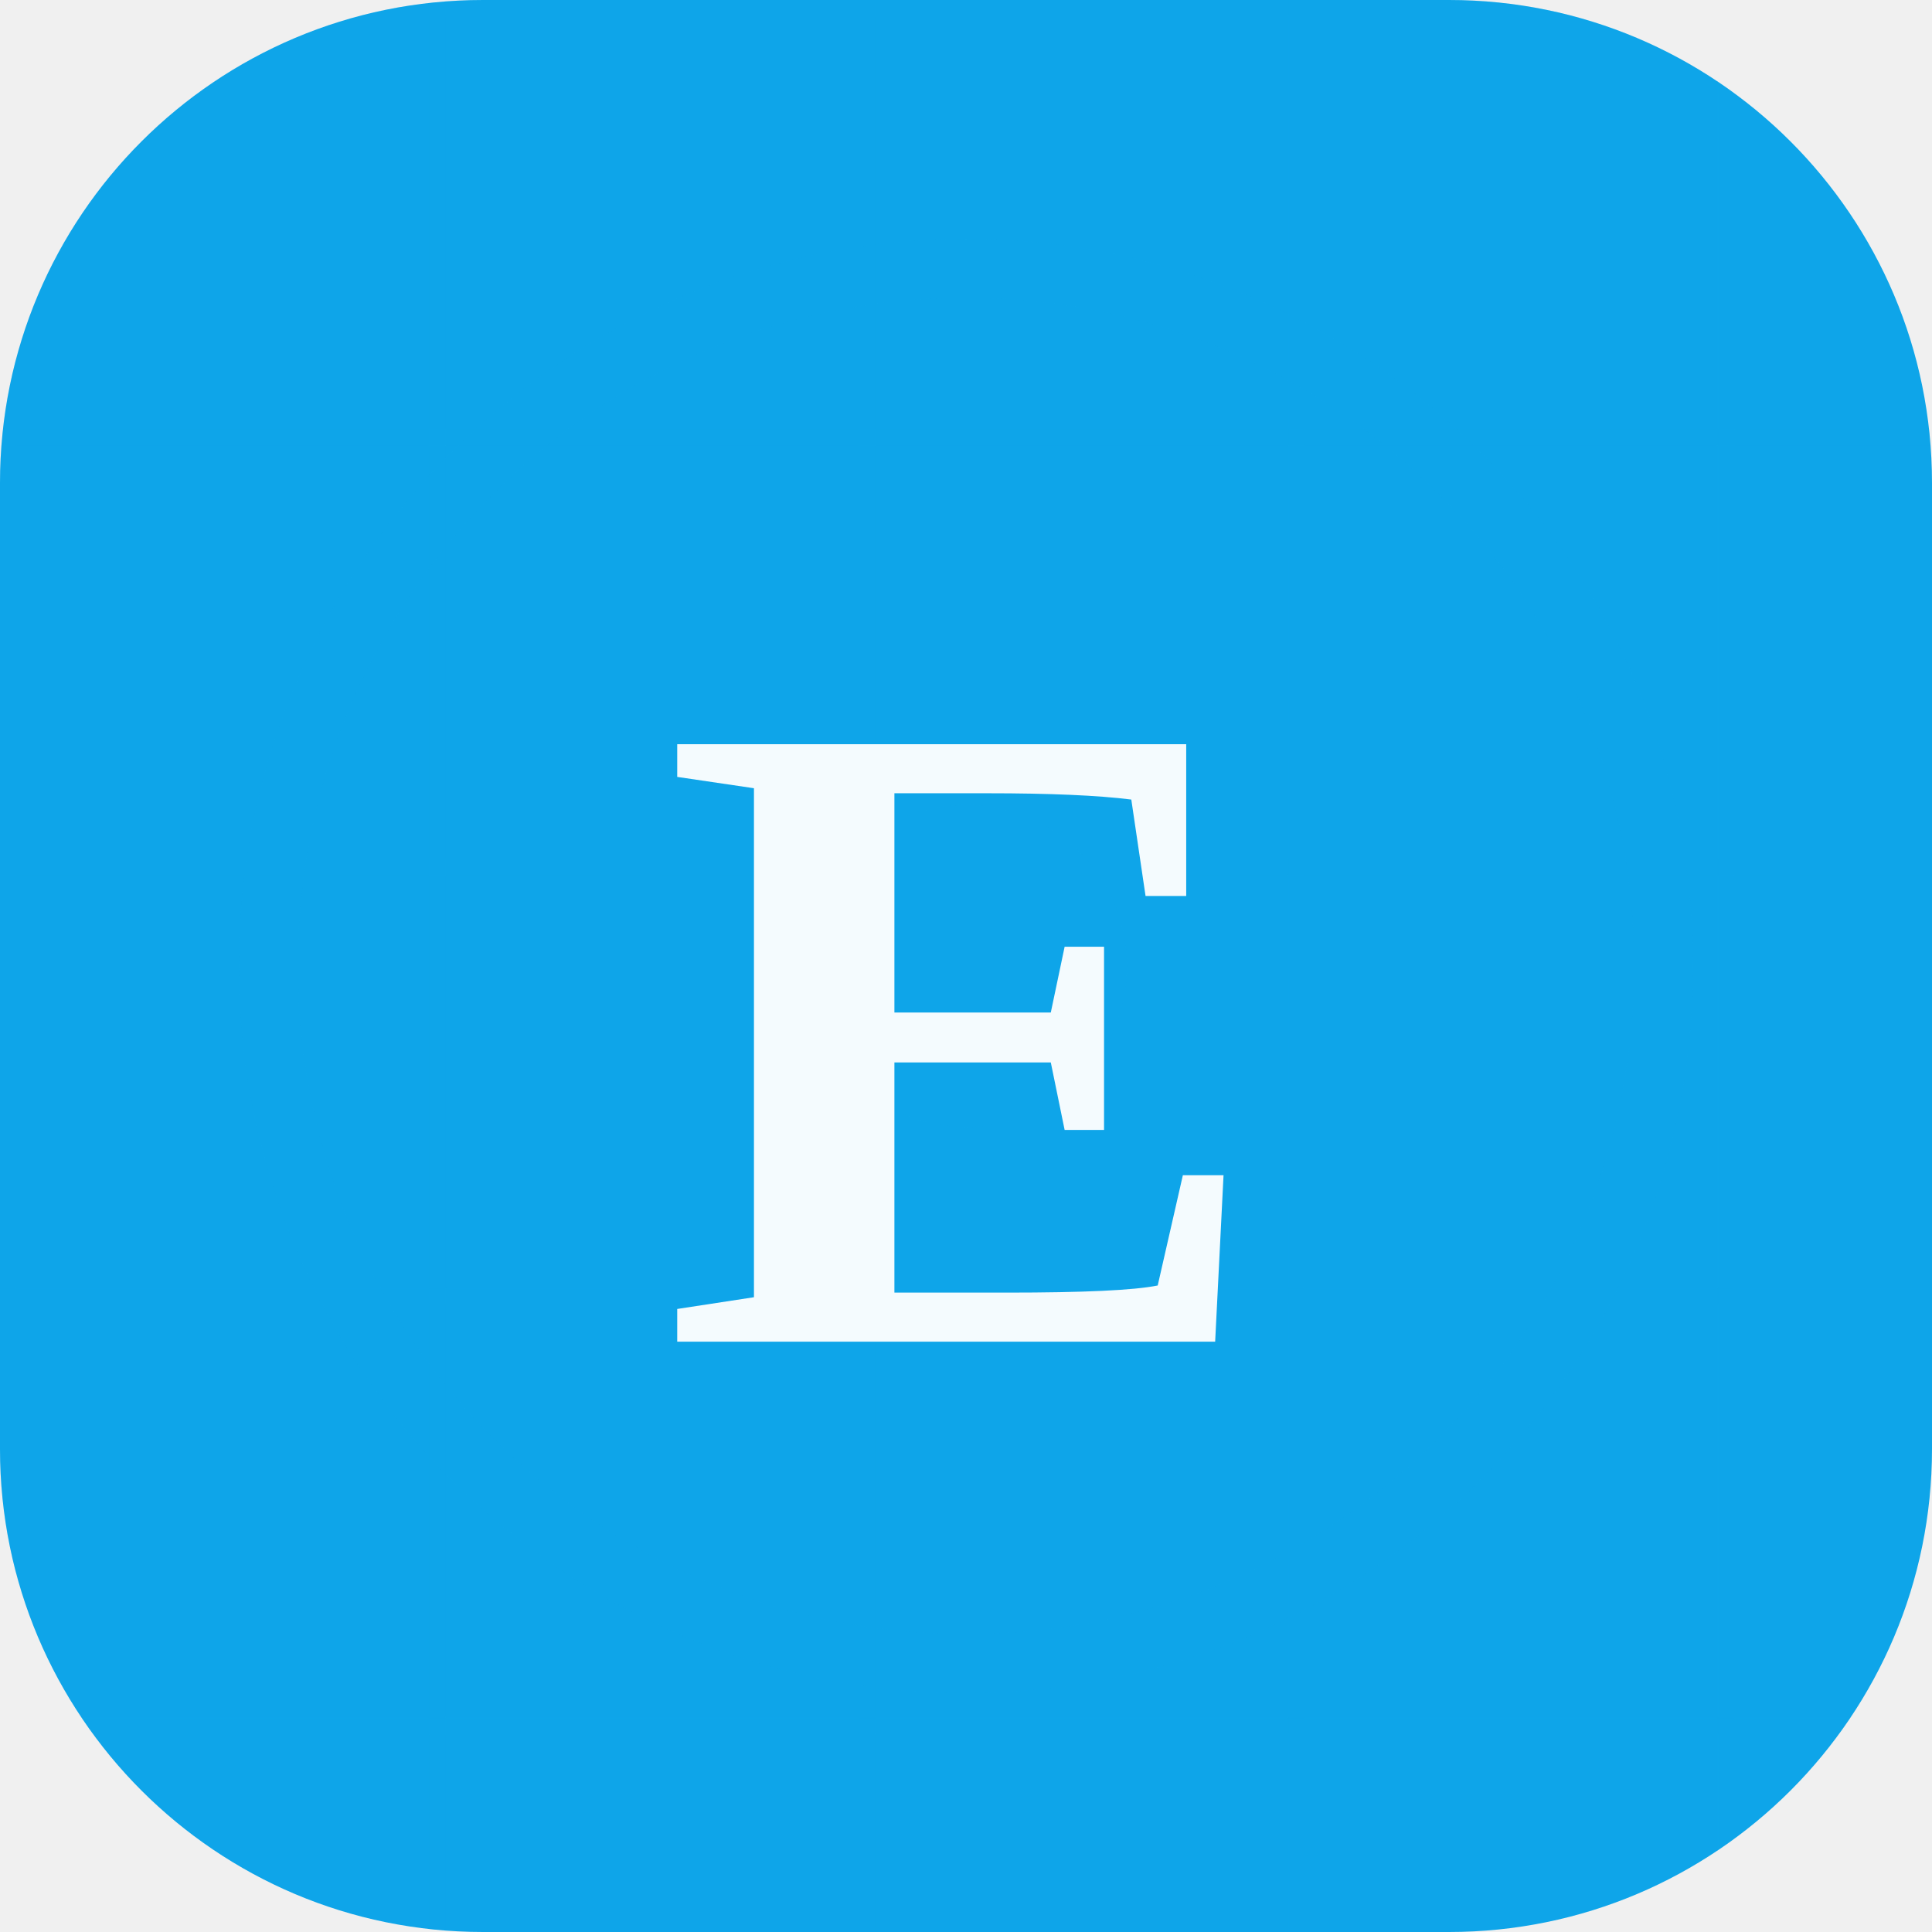
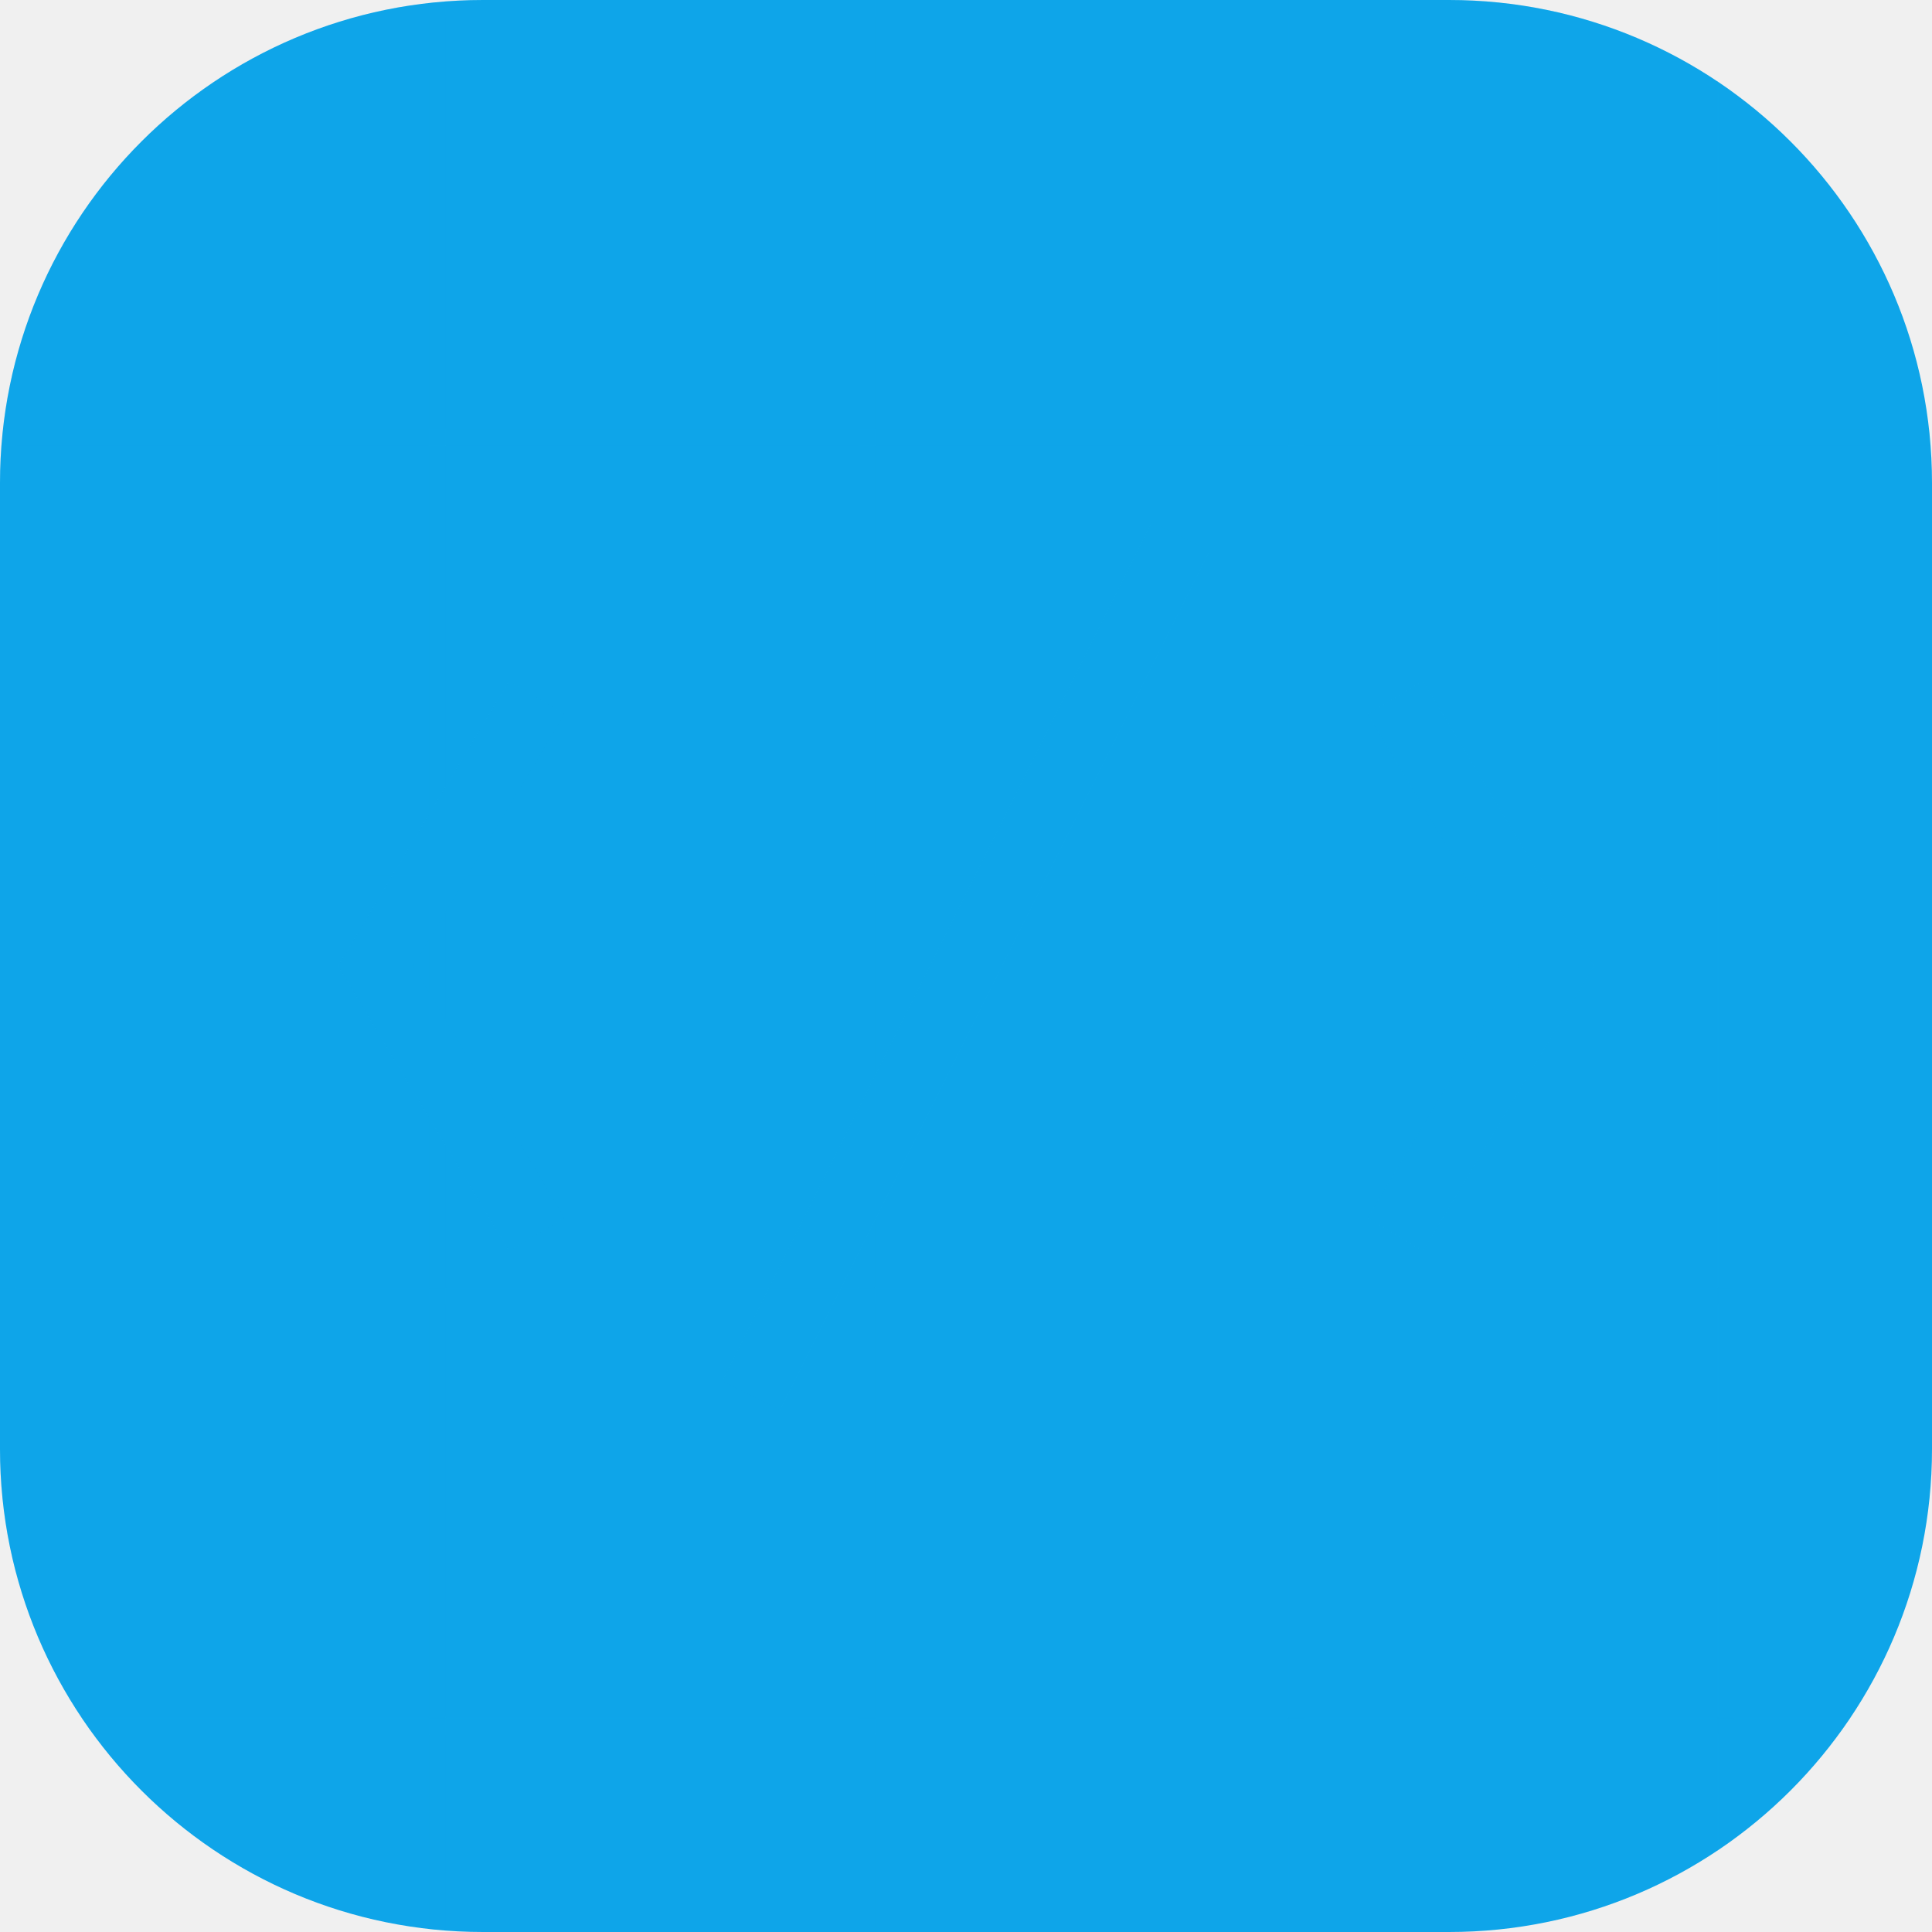
<svg xmlns="http://www.w3.org/2000/svg" viewBox="0 0 72 72">
  <defs>
    <pattern id="p" width="16" height="16" patternUnits="userSpaceOnUse">
      <path d="M 16 0 L 0 0 0 16" fill="none" stroke="#0ea5e9" stroke-width="1.2" opacity="0.15" />
    </pattern>
  </defs>
  <rect width="72" height="72" rx="18" fill="#0ea5e9" />
  <rect width="72" height="72" rx="18" fill="url(#p)" />
-   <circle cx="36" cy="36" r="26" fill="none" stroke="#0ea5e9" stroke-width="2.2" opacity="0.18" />
-   <circle cx="36" cy="36" r="6" fill="#0ea5e9" opacity="0.12" />
-   <text x="36" y="50" text-anchor="middle" font-size="34" font-weight="700" fill="#fff" opacity="0.95">E</text>
+   <g stroke="#0ea5e9" stroke-width="2.4" fill="none" opacity="0.9">
+     <path d="M20 26 L14 36 L20 46" />
+     <path d="M52 26 L58 36 L52 46" />
+     <line x1="44" y1="20" x2="28" y2="52" />
+   </g>
</svg>
